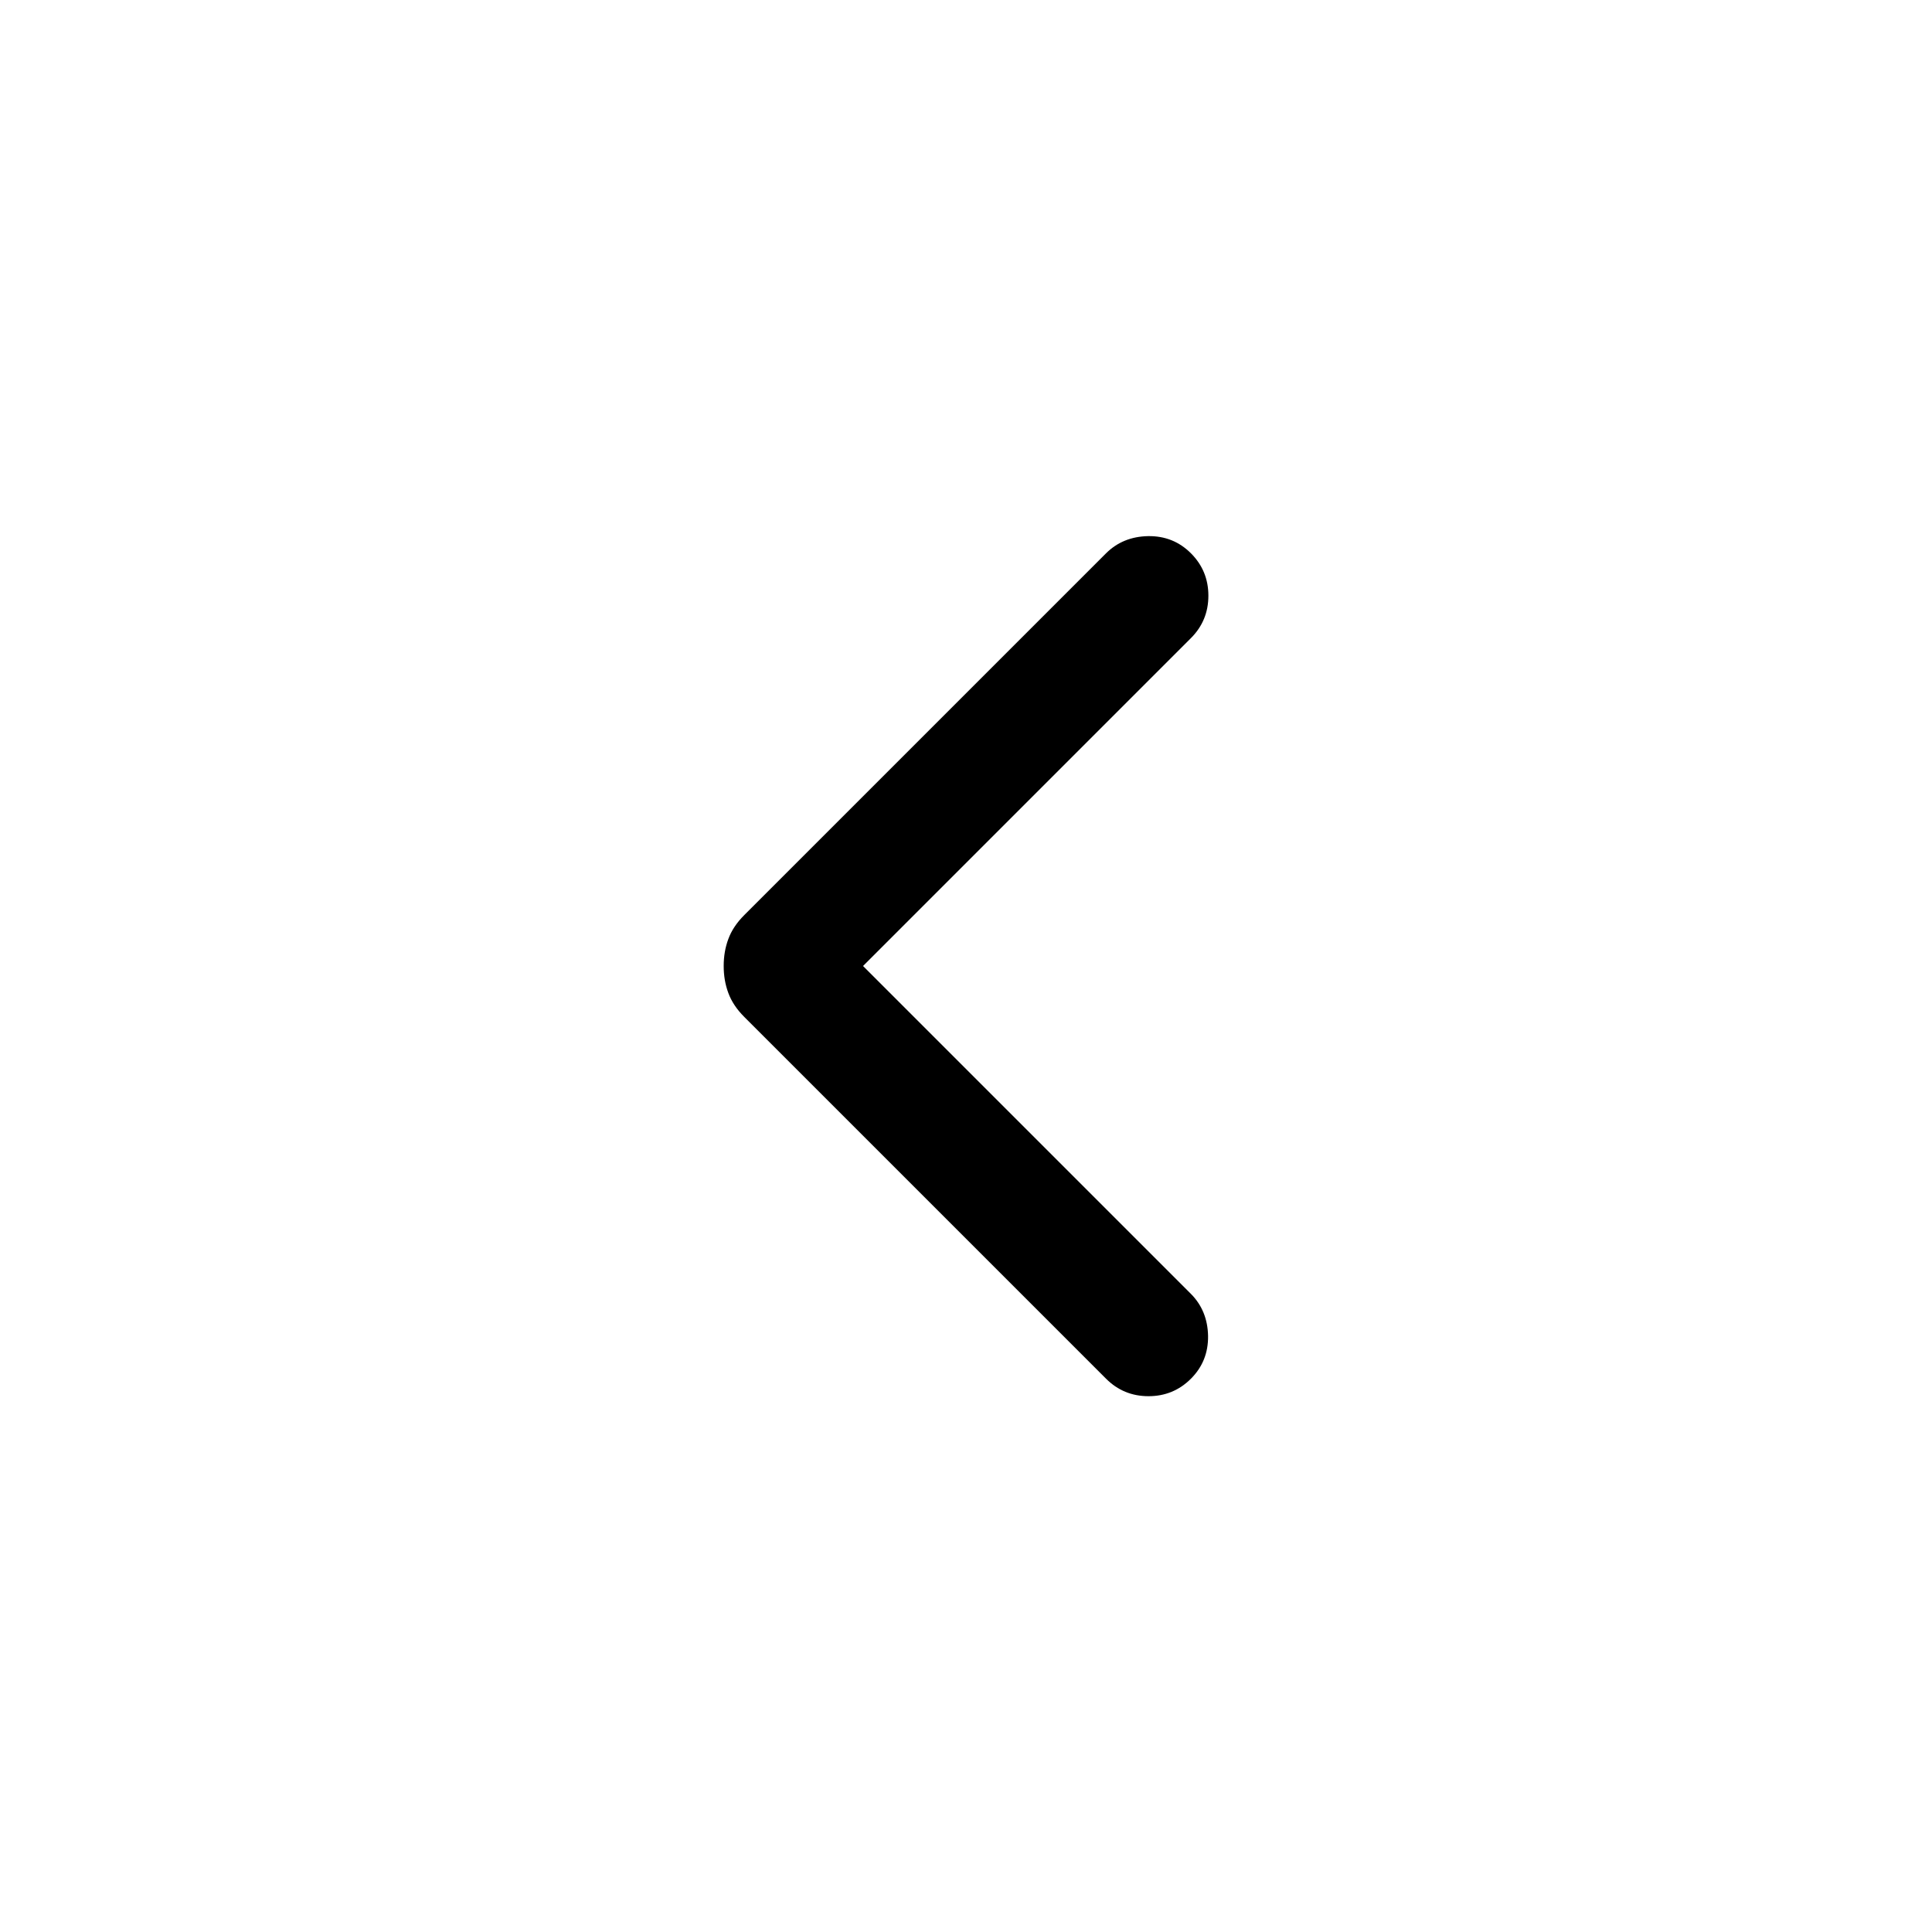
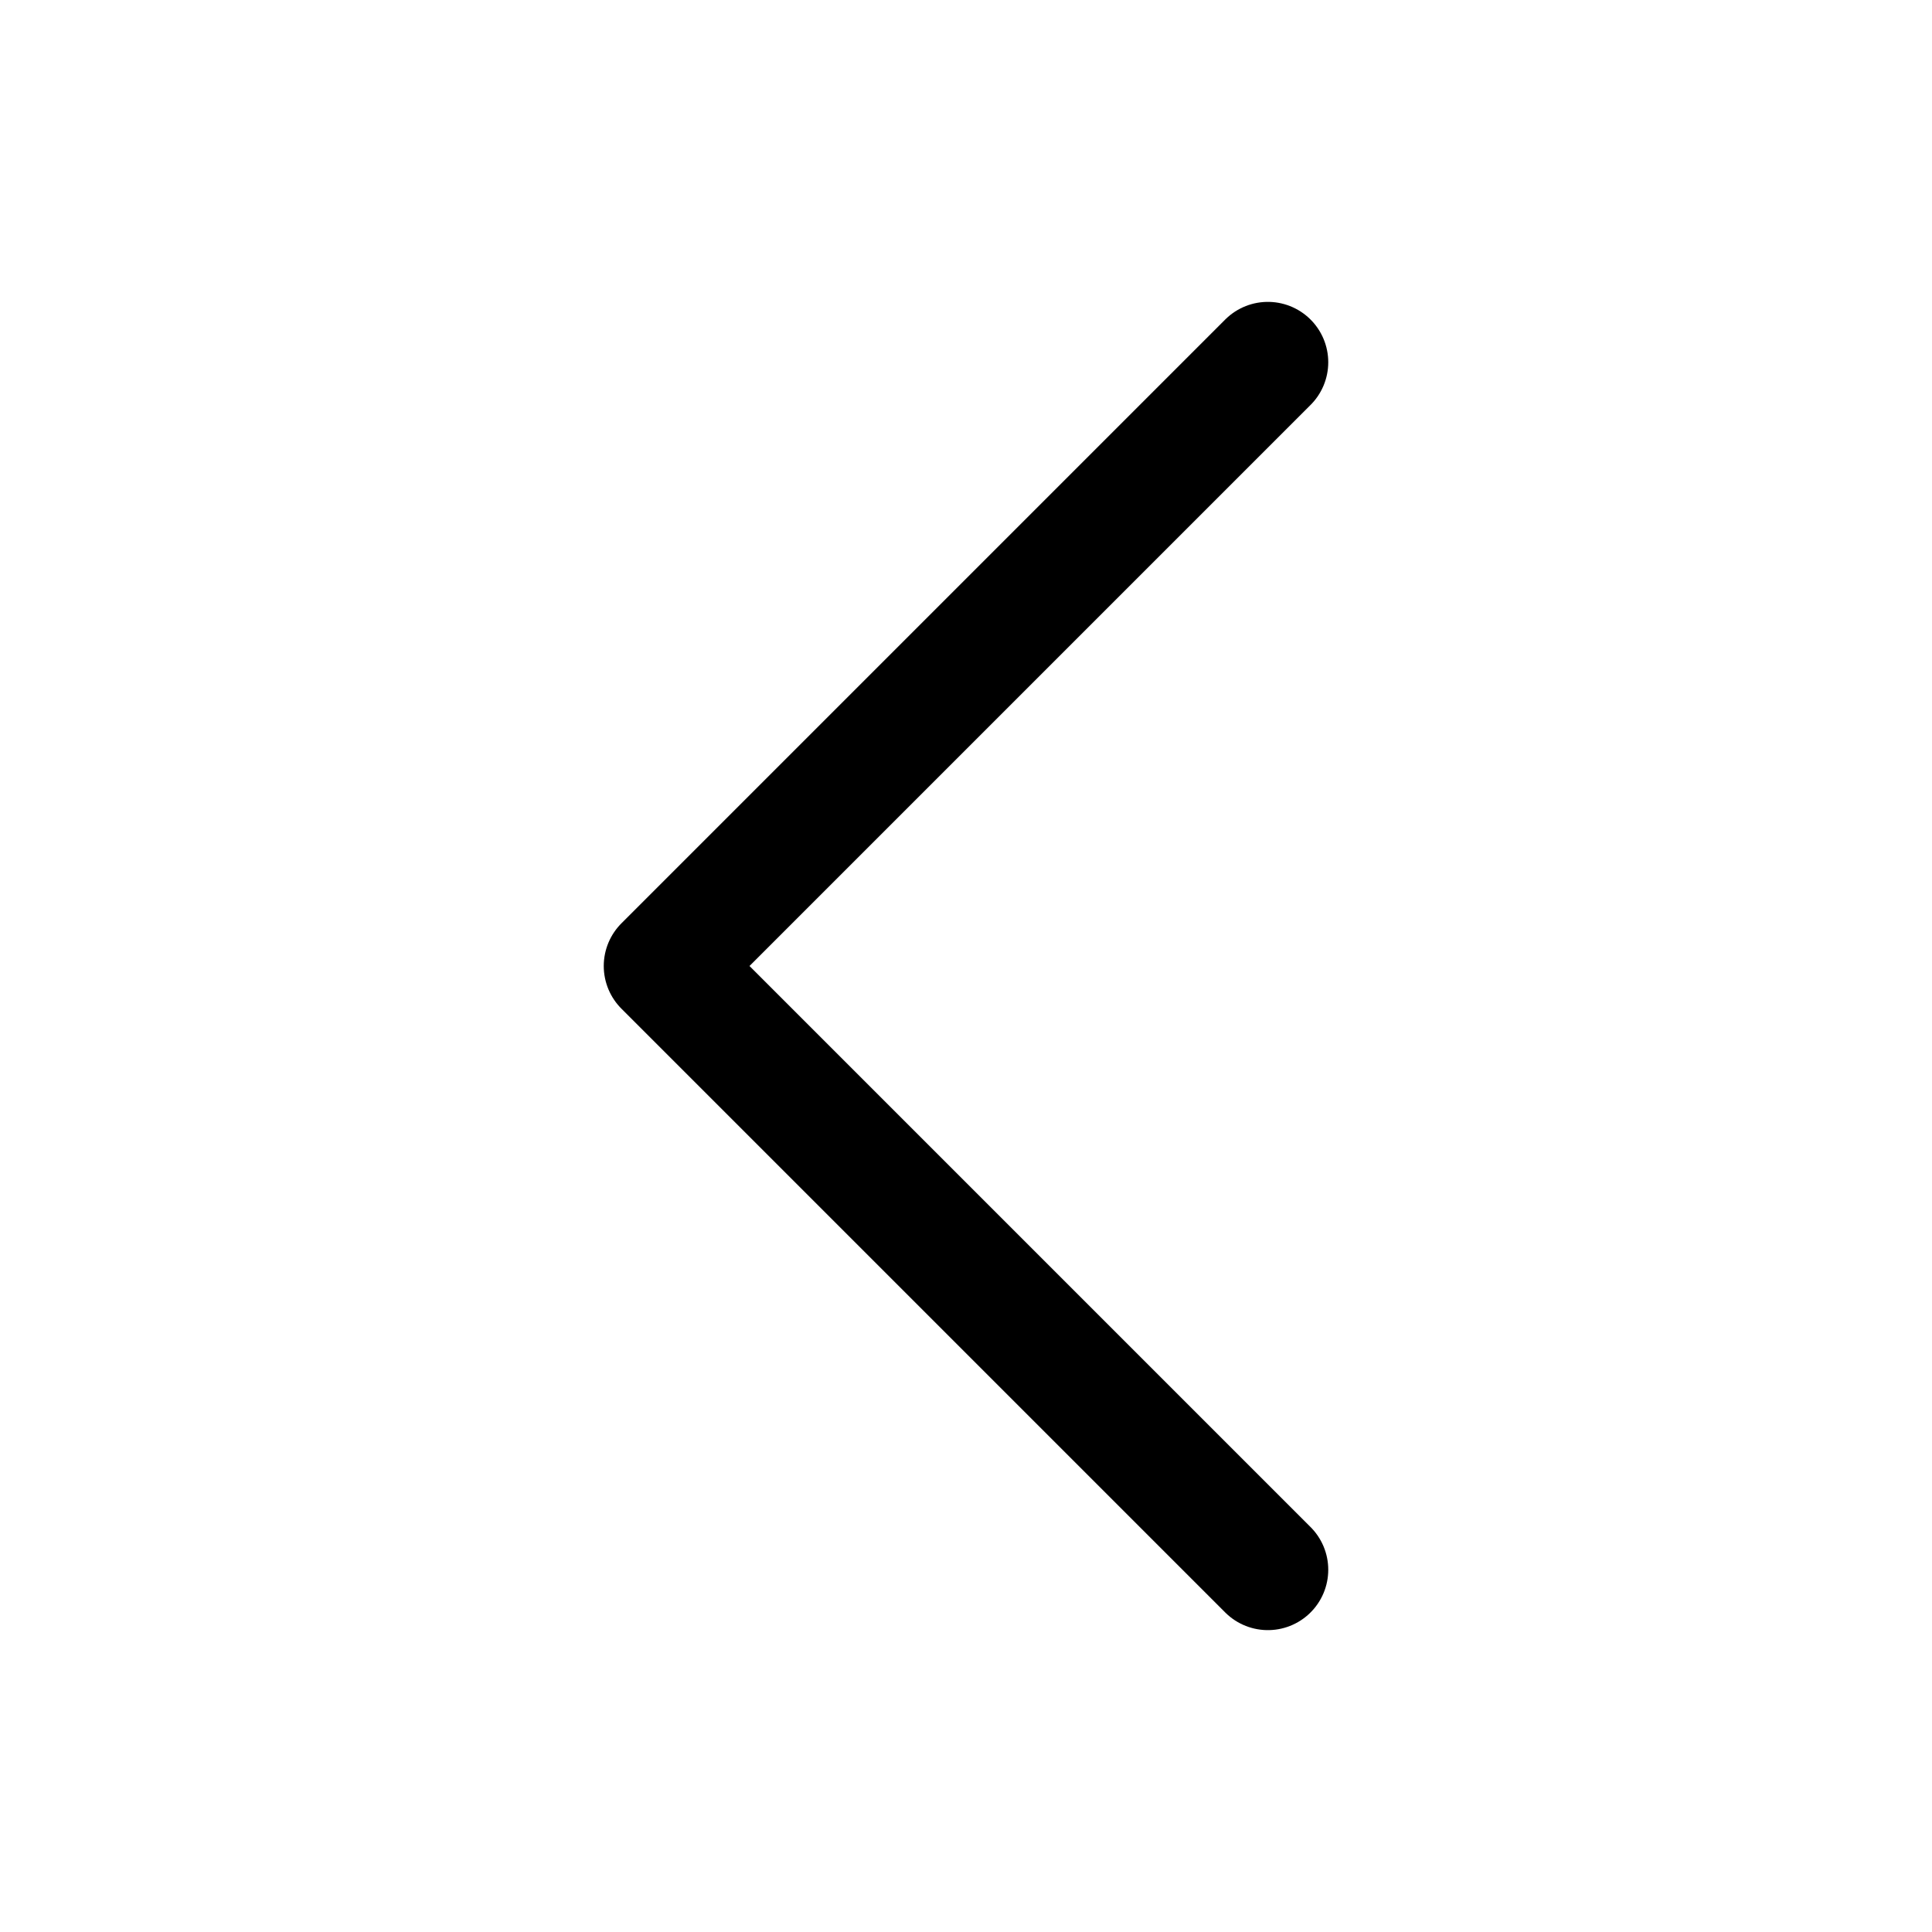
- <svg xmlns="http://www.w3.org/2000/svg" viewBox="0 0 24 24">
-   <path d="M10.721 12L14.794 16.073C14.932 16.212 15.003 16.386 15.007 16.595C15.01 16.805 14.939 16.982 14.794 17.127C14.649 17.272 14.473 17.344 14.267 17.344C14.061 17.344 13.885 17.272 13.74 17.127L9.246 12.633C9.152 12.539 9.086 12.44 9.048 12.336C9.009 12.233 8.99 12.12 8.99 12C8.99 11.88 9.009 11.767 9.048 11.664C9.086 11.56 9.152 11.461 9.246 11.367L13.74 6.873C13.879 6.735 14.053 6.664 14.262 6.66C14.472 6.657 14.649 6.728 14.794 6.873C14.939 7.018 15.011 7.194 15.011 7.4C15.011 7.606 14.939 7.782 14.794 7.927L10.721 12Z" />
+ <svg xmlns="http://www.w3.org/2000/svg" fill="none" viewBox="0 0 24 24" stroke-width="1.5" stroke="currentColor" aria-hidden="true" data-slot="icon">
+   <path stroke-linecap="round" stroke-linejoin="round" d="M15.75 19.5 8.25 12l7.5-7.5" />
</svg>
